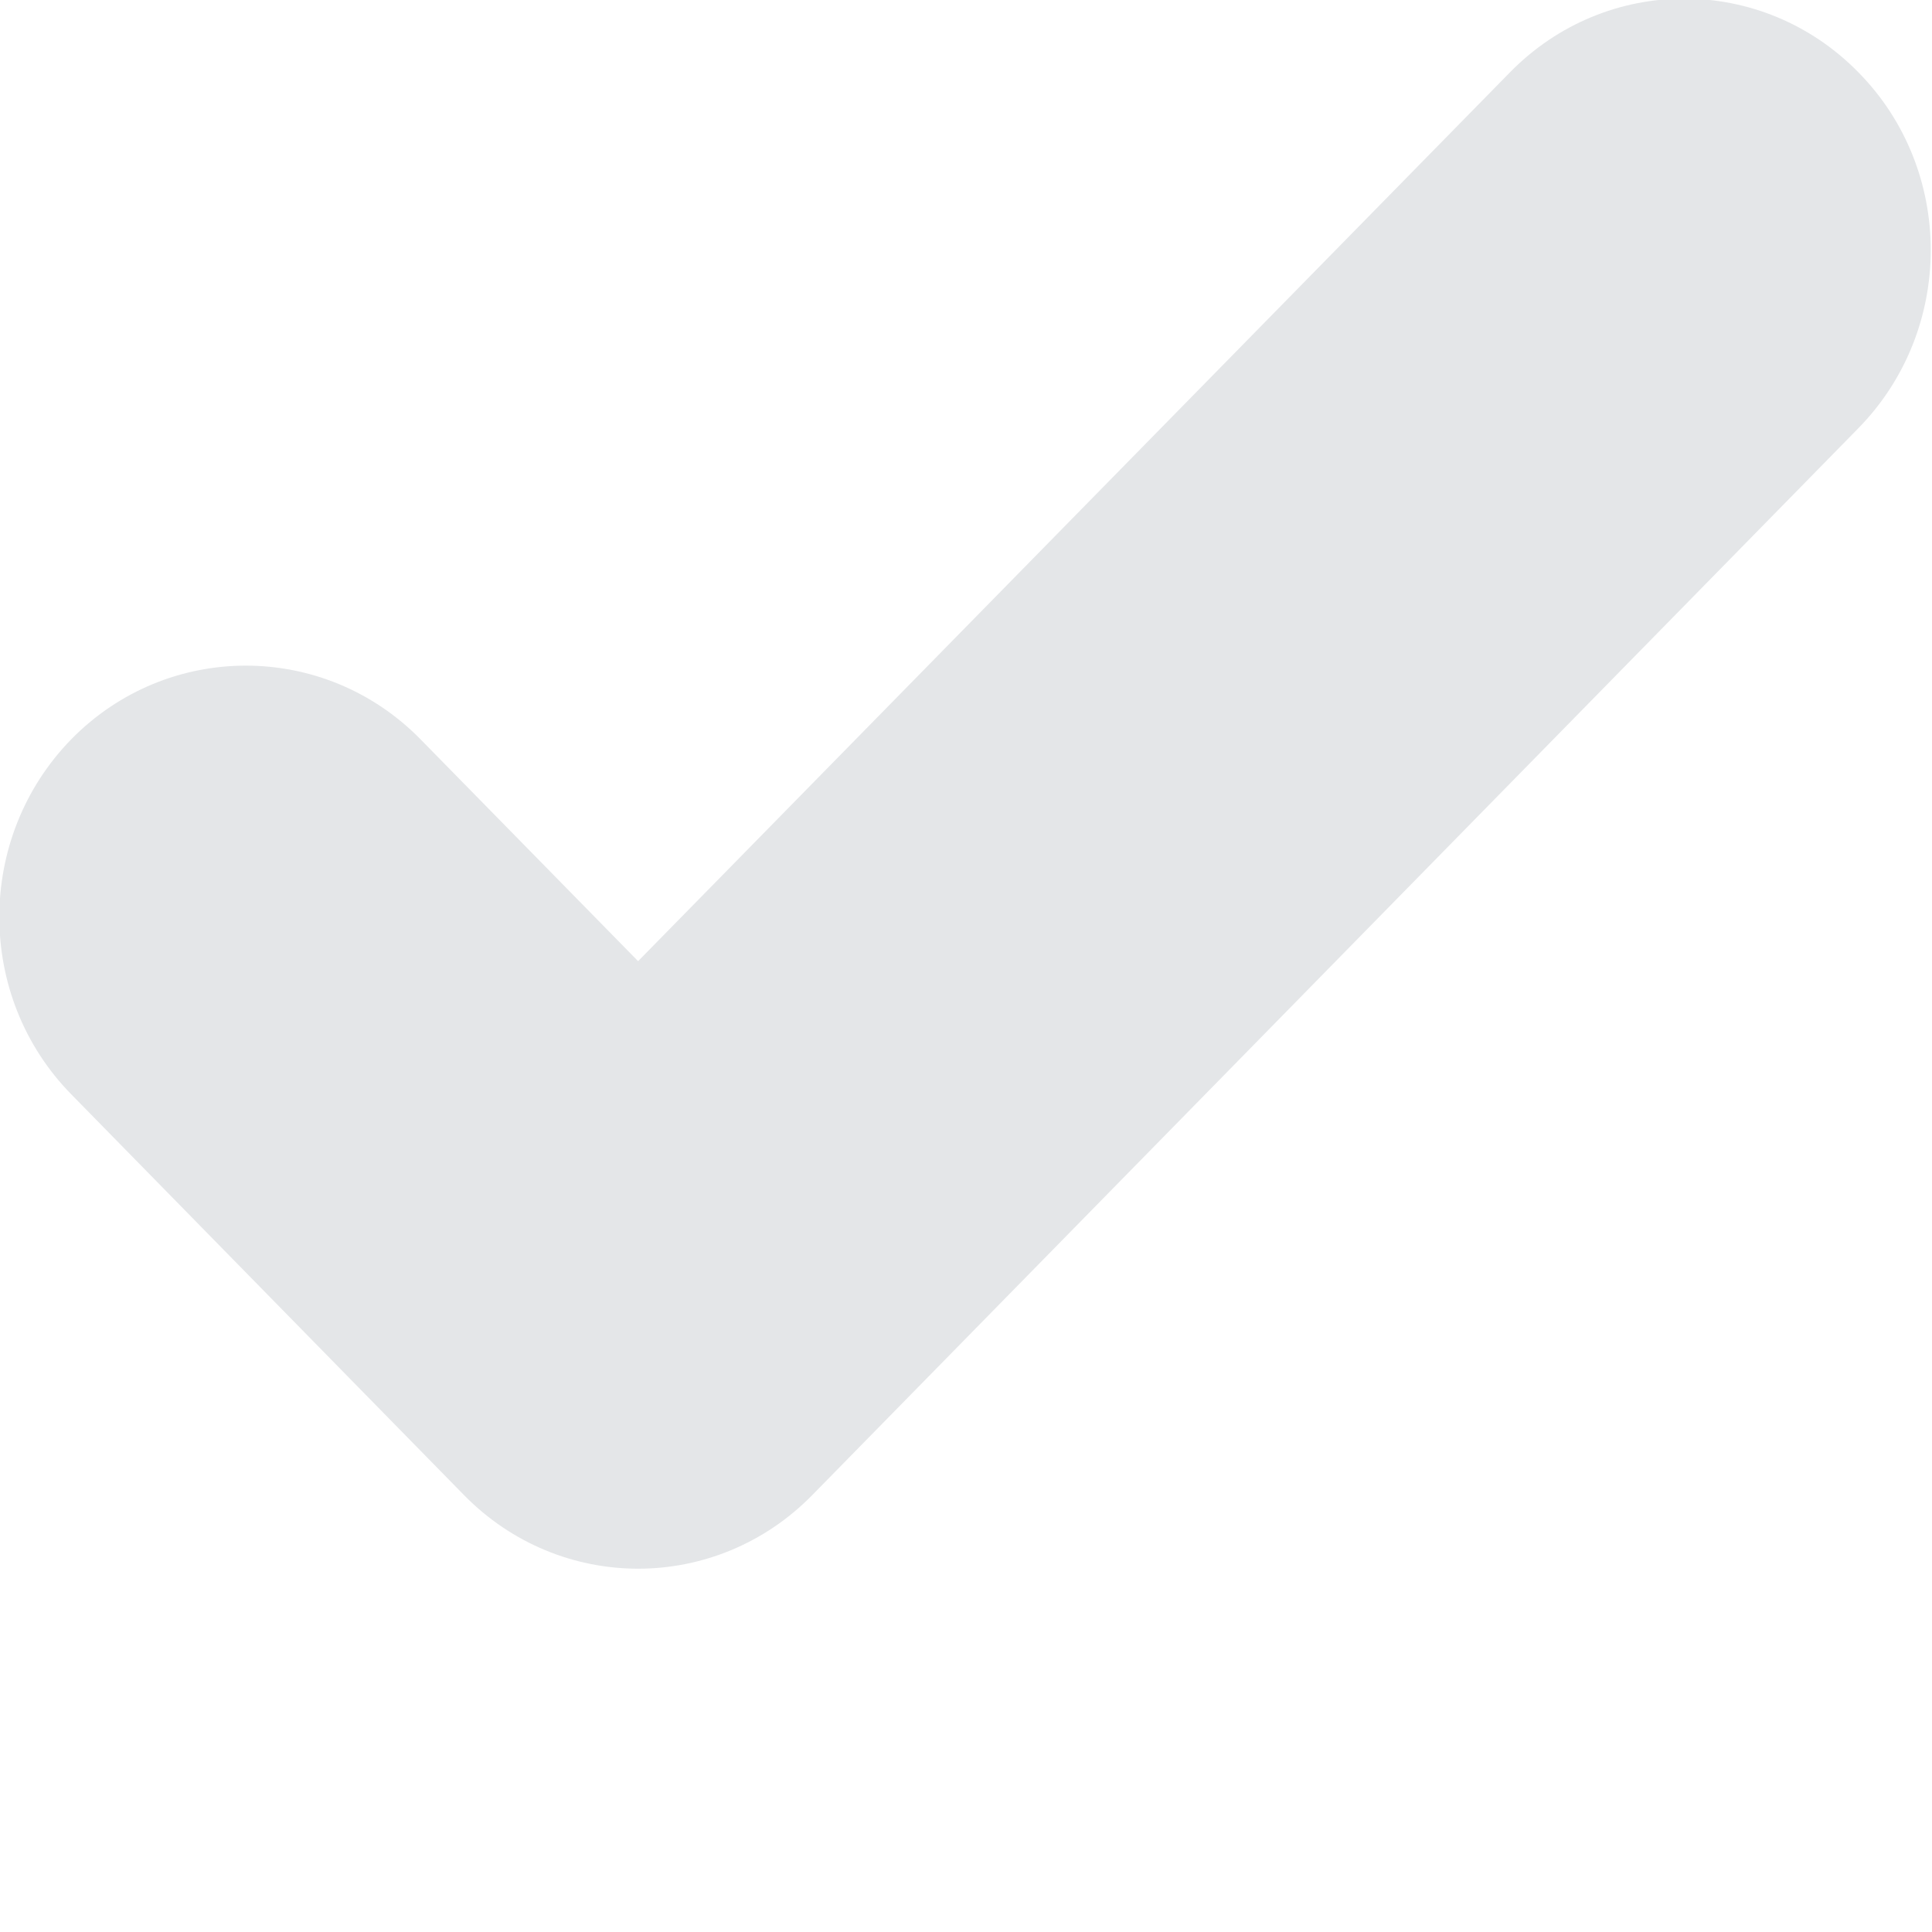
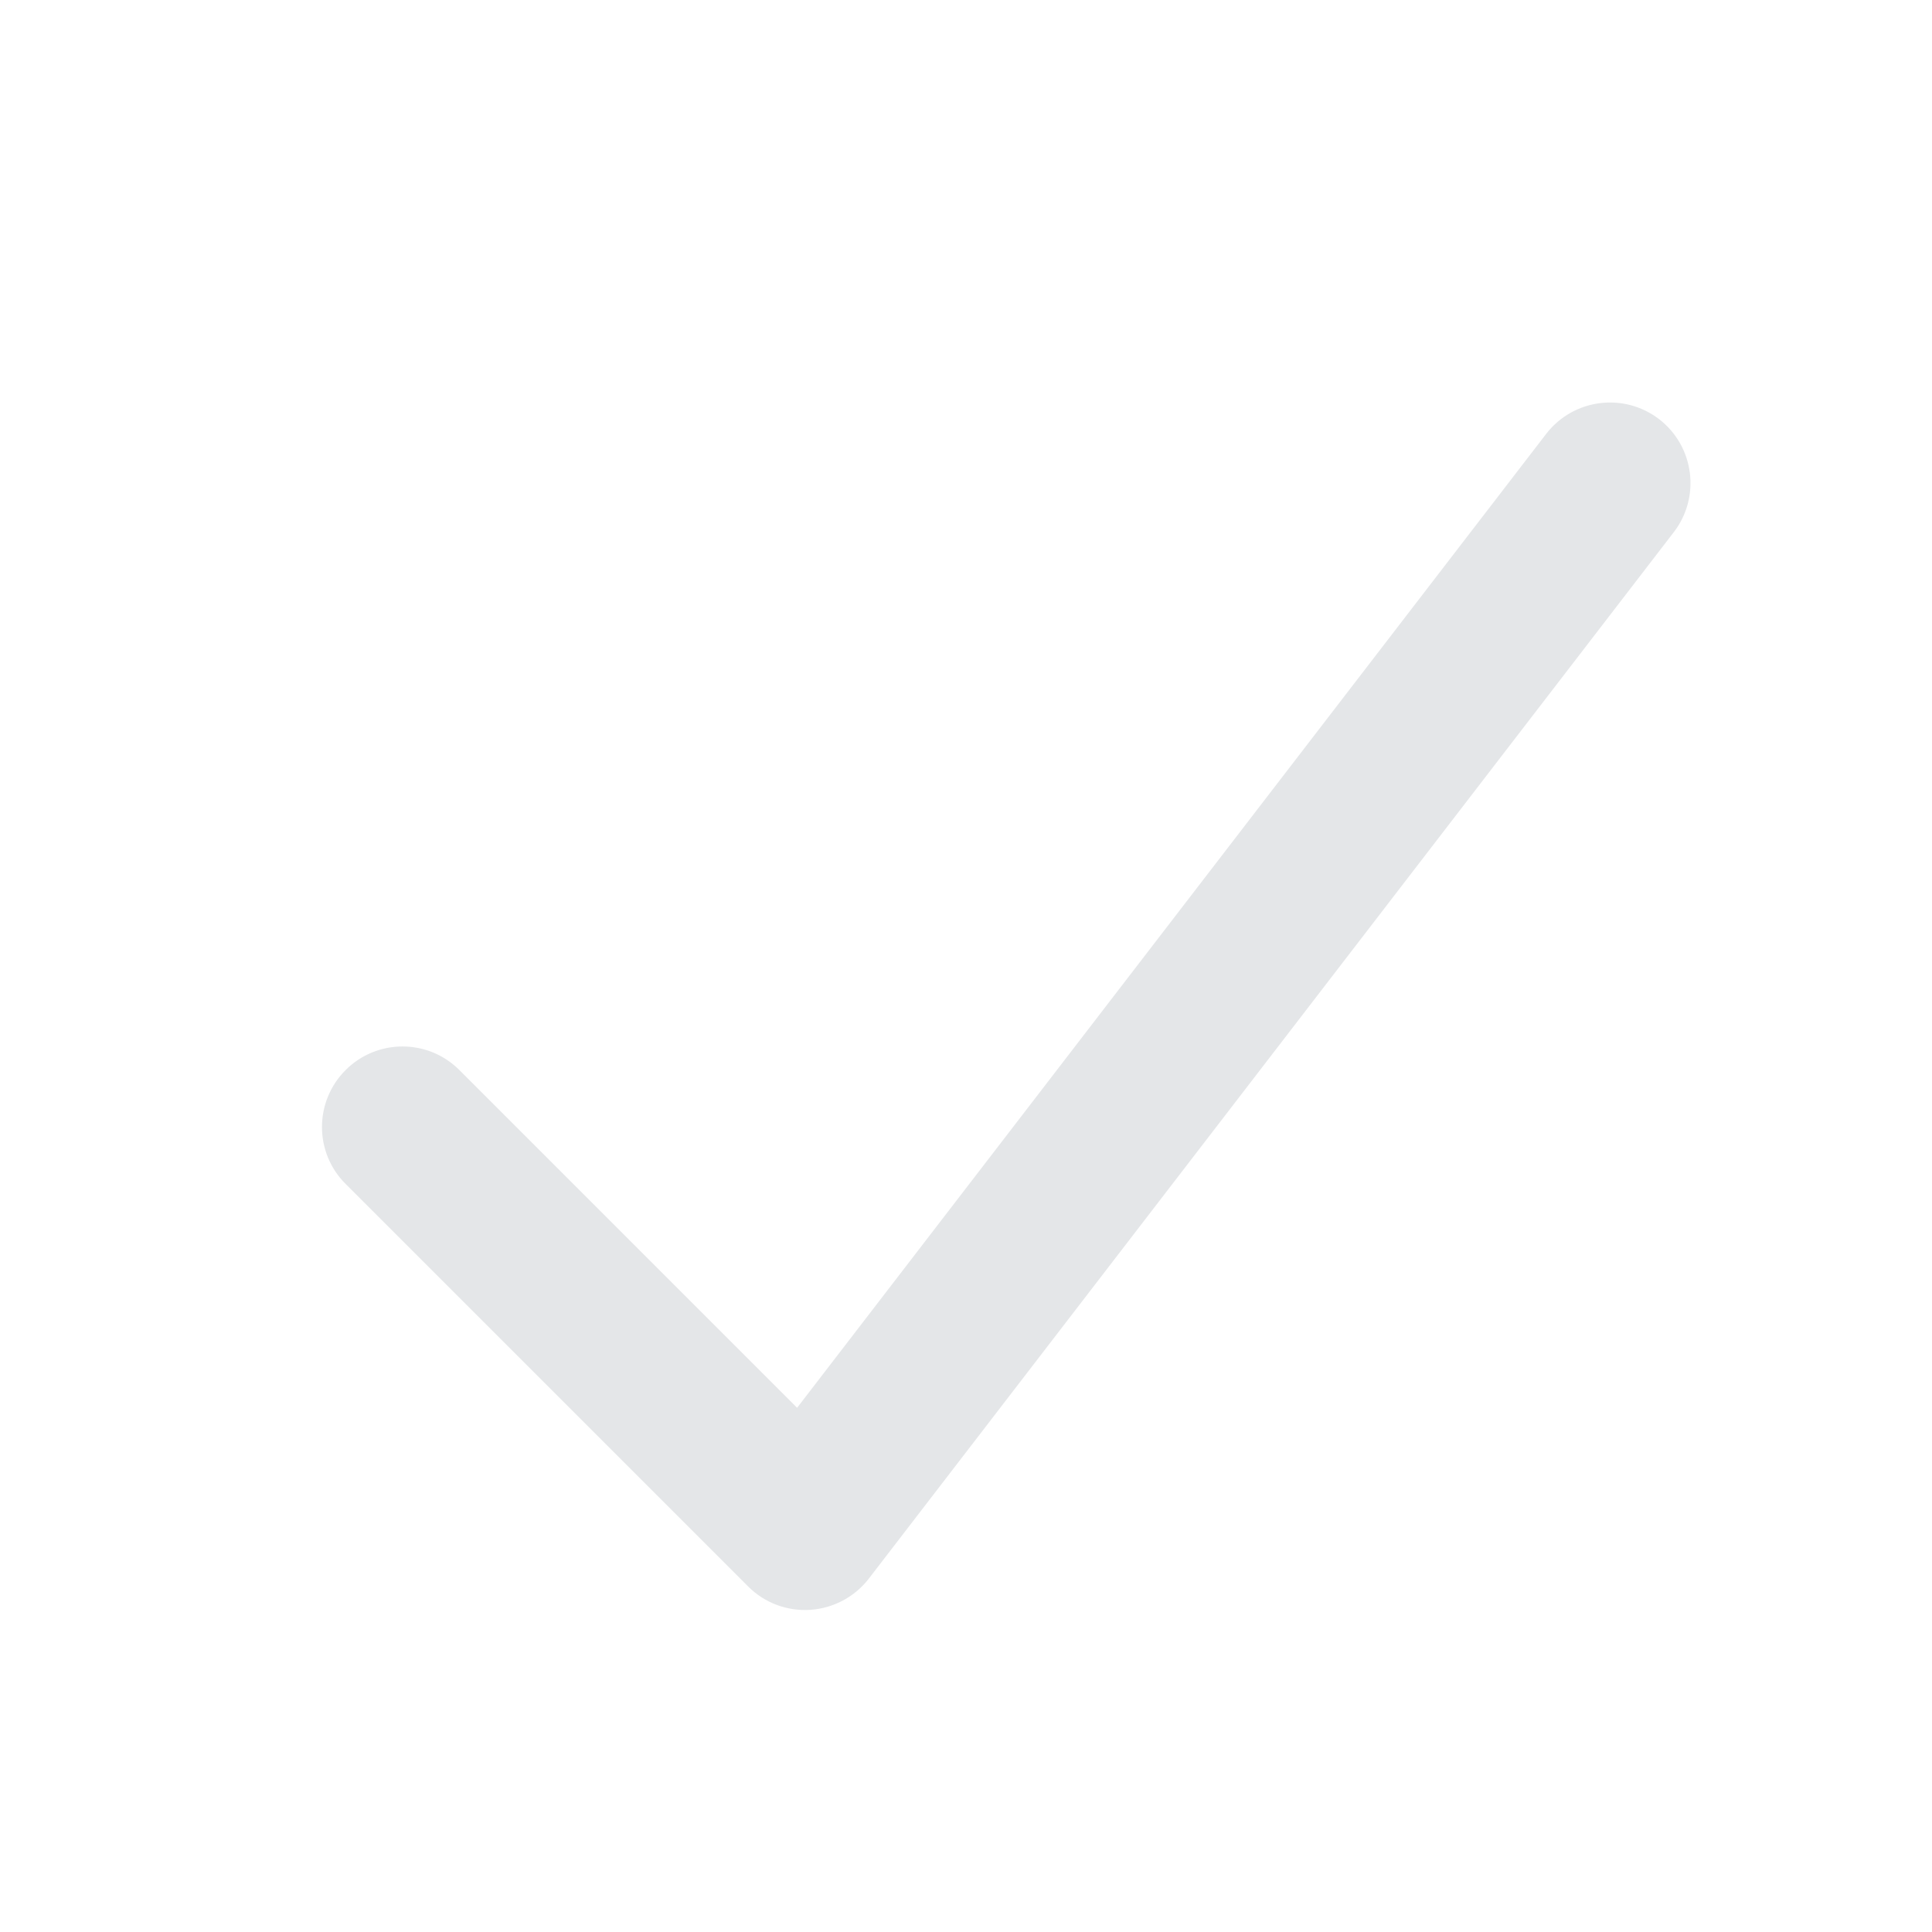
- <svg xmlns="http://www.w3.org/2000/svg" viewBox="0 0 32.00 32.00" version="1.1" fill="#e4e6e8" stroke="#e4e6e8">
+ <svg xmlns="http://www.w3.org/2000/svg" viewBox="0 0 24 24" fill="none">
  <g id="SVGRepo_bgCarrier" stroke-width="0" />
-   <g id="SVGRepo_tracerCarrier" stroke-linecap="round" stroke-linejoin="round" stroke="#CCCCCC" stroke-width="0.064" />
+   <g id="SVGRepo_tracerCarrier" stroke-linecap="round" stroke-linejoin="round" />
  <g id="SVGRepo_iconCarrier">
-     <defs> </defs>
-     <g id="Page-1" stroke="none" stroke-width="1" fill="none" fill-rule="evenodd">
-       <g id="Icon-Set-Filled" transform="translate(-518, -1039)" fill="#e4e6e8">
-         <path d="M548.783,1040.2 C547.188,1038.57 544.603,1038.57 543.008,1040.2 L528.569,1054.92 L524.96,1051.24 C523.365,1049.62 520.779,1049.62 519.185,1051.24 C517.59,1052.87 517.59,1055.51 519.185,1057.13 L525.682,1063.76 C527.277,1065.39 529.862,1065.39 531.457,1063.76 L548.783,1046.09 C550.378,1044.46 550.378,1041.82 548.783,1040.2" id="checkmark"> </path>
-       </g>
-     </g>
+     <path fill-rule="evenodd" clip-rule="evenodd" d="M20.61 5.207C21.047 5.544 21.129 6.172 20.793 6.61L10.793 19.61C10.617 19.838 10.352 19.979 10.065 19.998C9.778 20.017 9.496 19.911 9.293 19.707L4.293 14.707C3.902 14.317 3.902 13.684 4.293 13.293C4.683 12.902 5.317 12.902 5.707 13.293L9.902 17.488L19.207 5.39C19.544 4.953 20.172 4.871 20.61 5.207Z" fill="#e4e6e8" />
  </g>
</svg>
